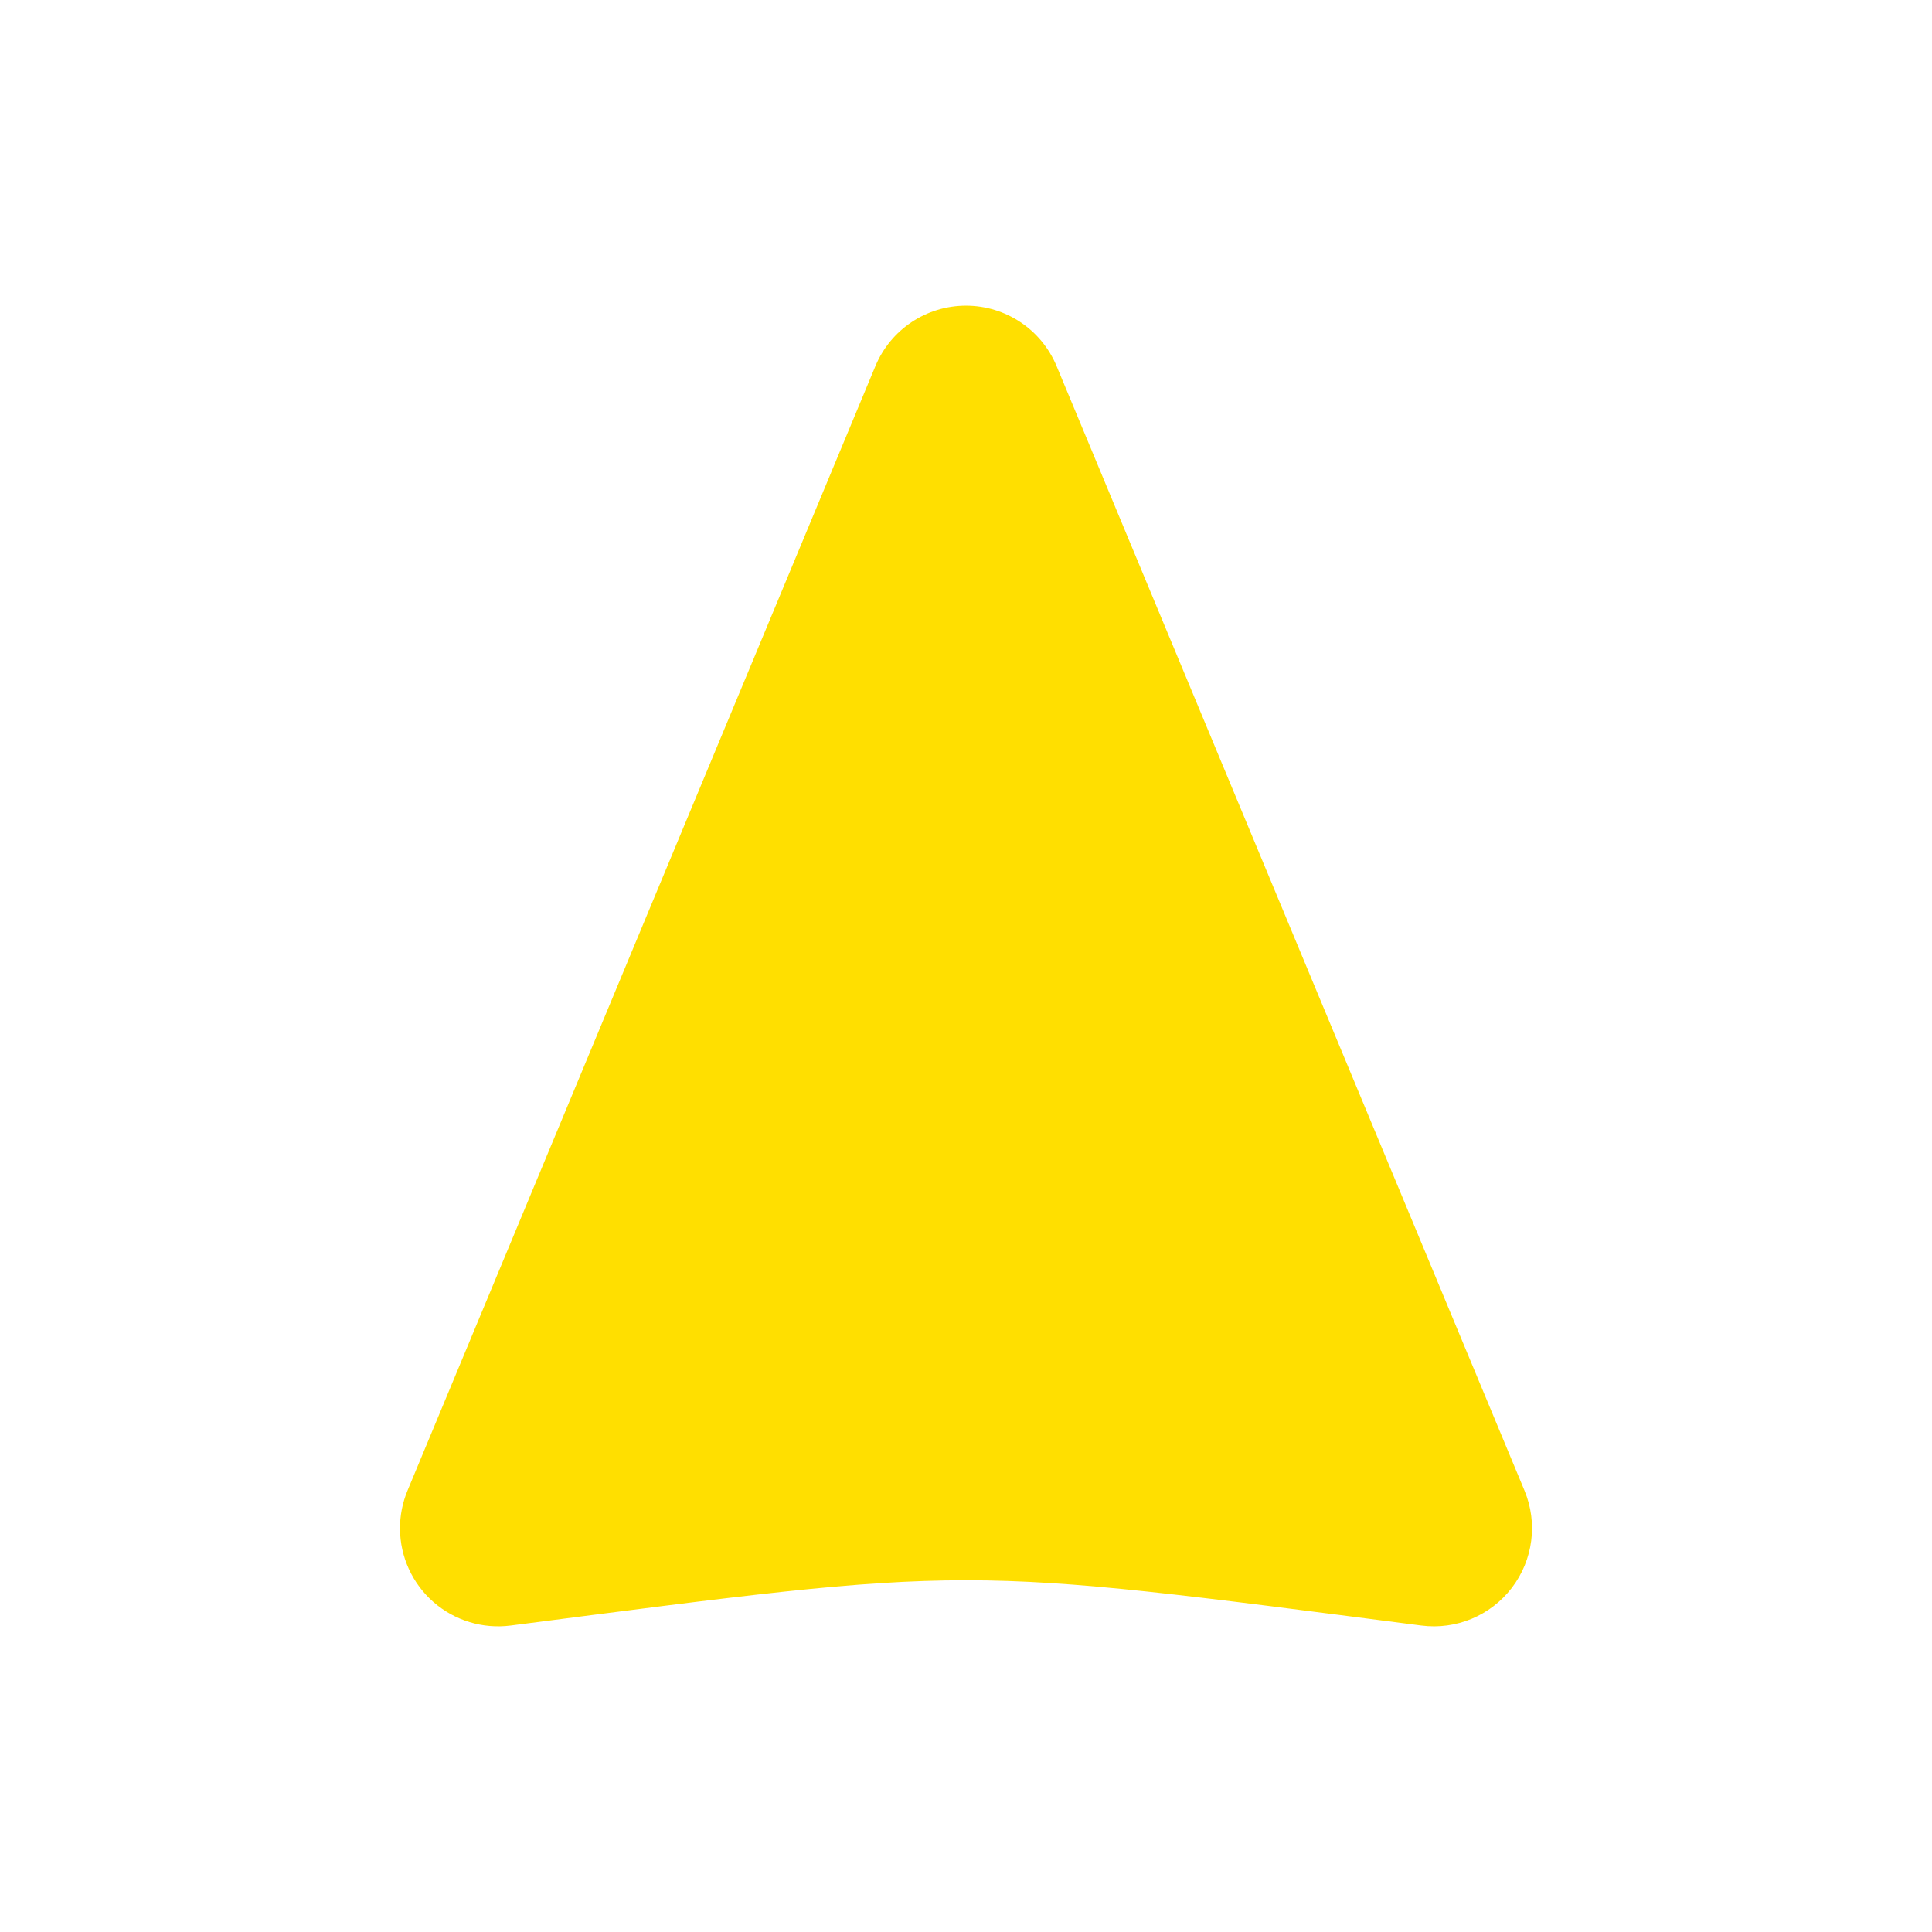
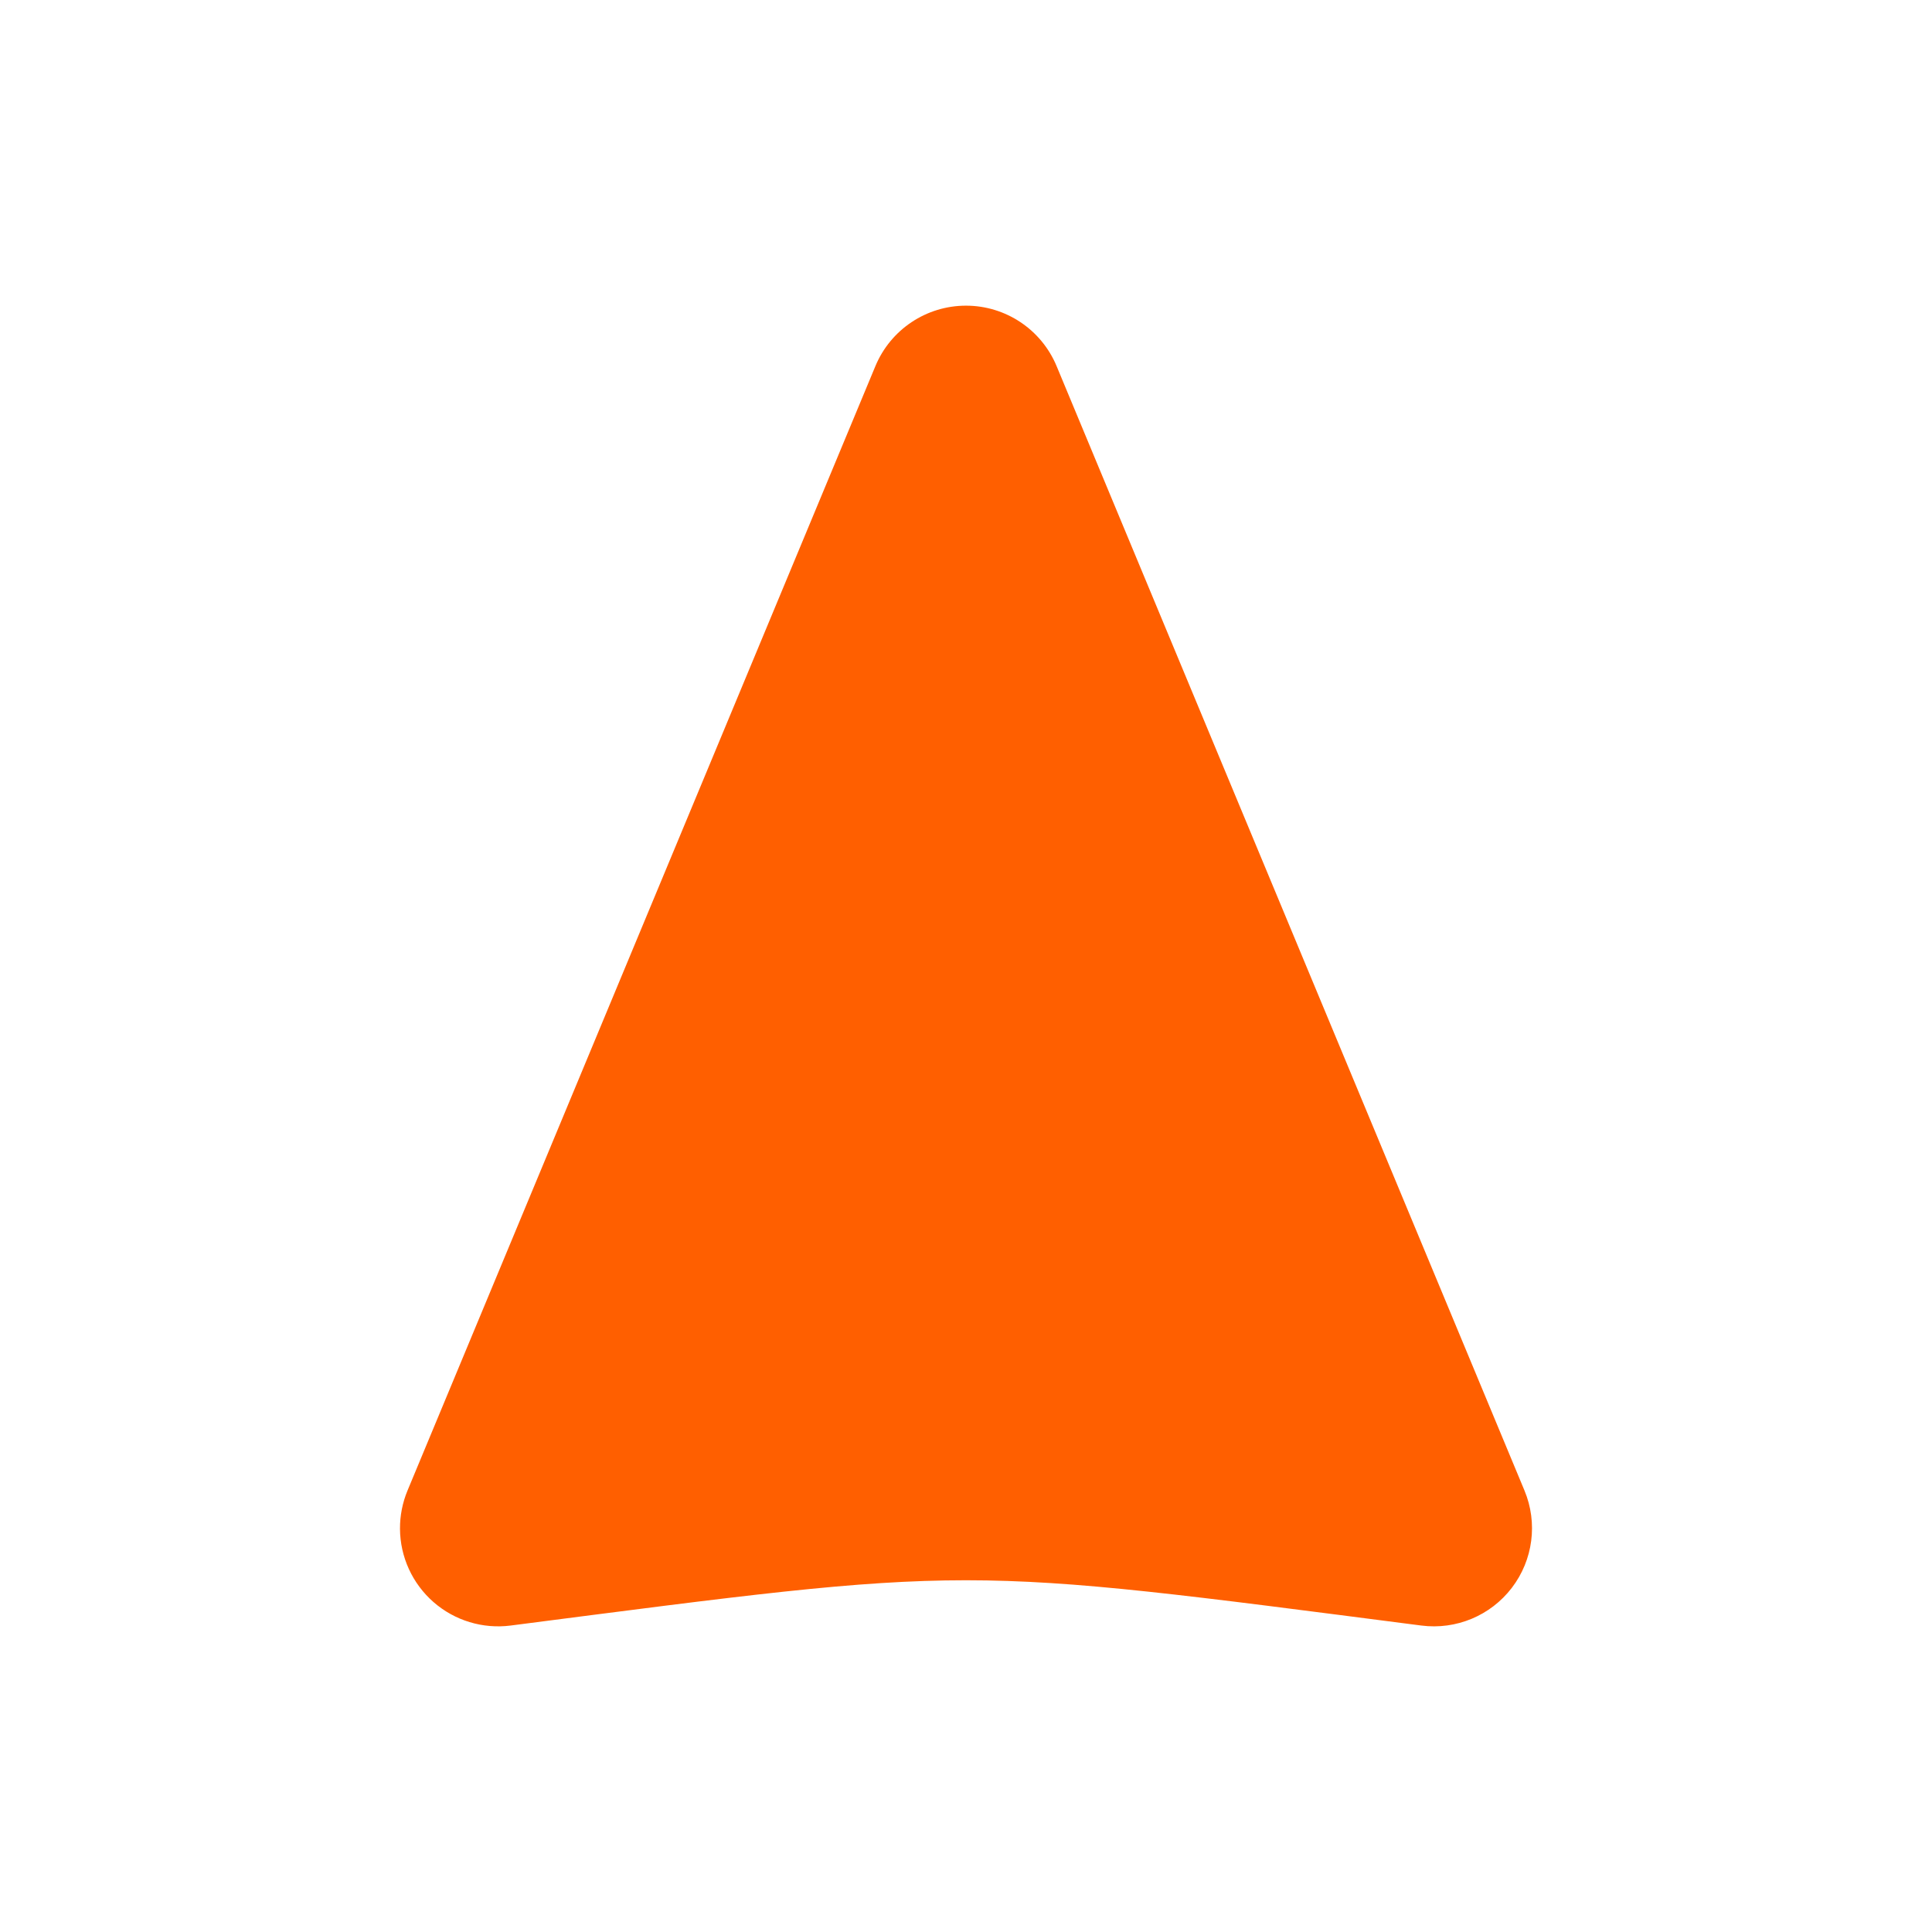
<svg xmlns="http://www.w3.org/2000/svg" style="height: 100px; width: 100px;" viewBox="0 0 512 512">
  <g class="" style="" transform="translate(0,0)">
-     <path d="M106.854 106.002a26.003 26.003 0 0 0-25.64 29.326c16 124 16 117.344 0 241.344a26.003 26.003 0 0 0 35.776 27.332l298-124a26.003 26.003 0 0 0 0-48.008l-298-124a26.003 26.003 0 0 0-10.136-1.994z" fill="#ffdf00" fill-opacity="1" transform="translate(512, 512) scale(-1, -1) rotate(90, 256, 256) skewX(0) skewY(0)" />
+     <path d="M106.854 106.002a26.003 26.003 0 0 0-25.64 29.326c16 124 16 117.344 0 241.344a26.003 26.003 0 0 0 35.776 27.332l298-124a26.003 26.003 0 0 0 0-48.008l-298-124a26.003 26.003 0 0 0-10.136-1.994z" fill="#ff5f00" fill-opacity="1" transform="translate(512, 512) scale(-1, -1) rotate(90, 256, 256) skewX(0) skewY(0)" />
  </g>
</svg>
